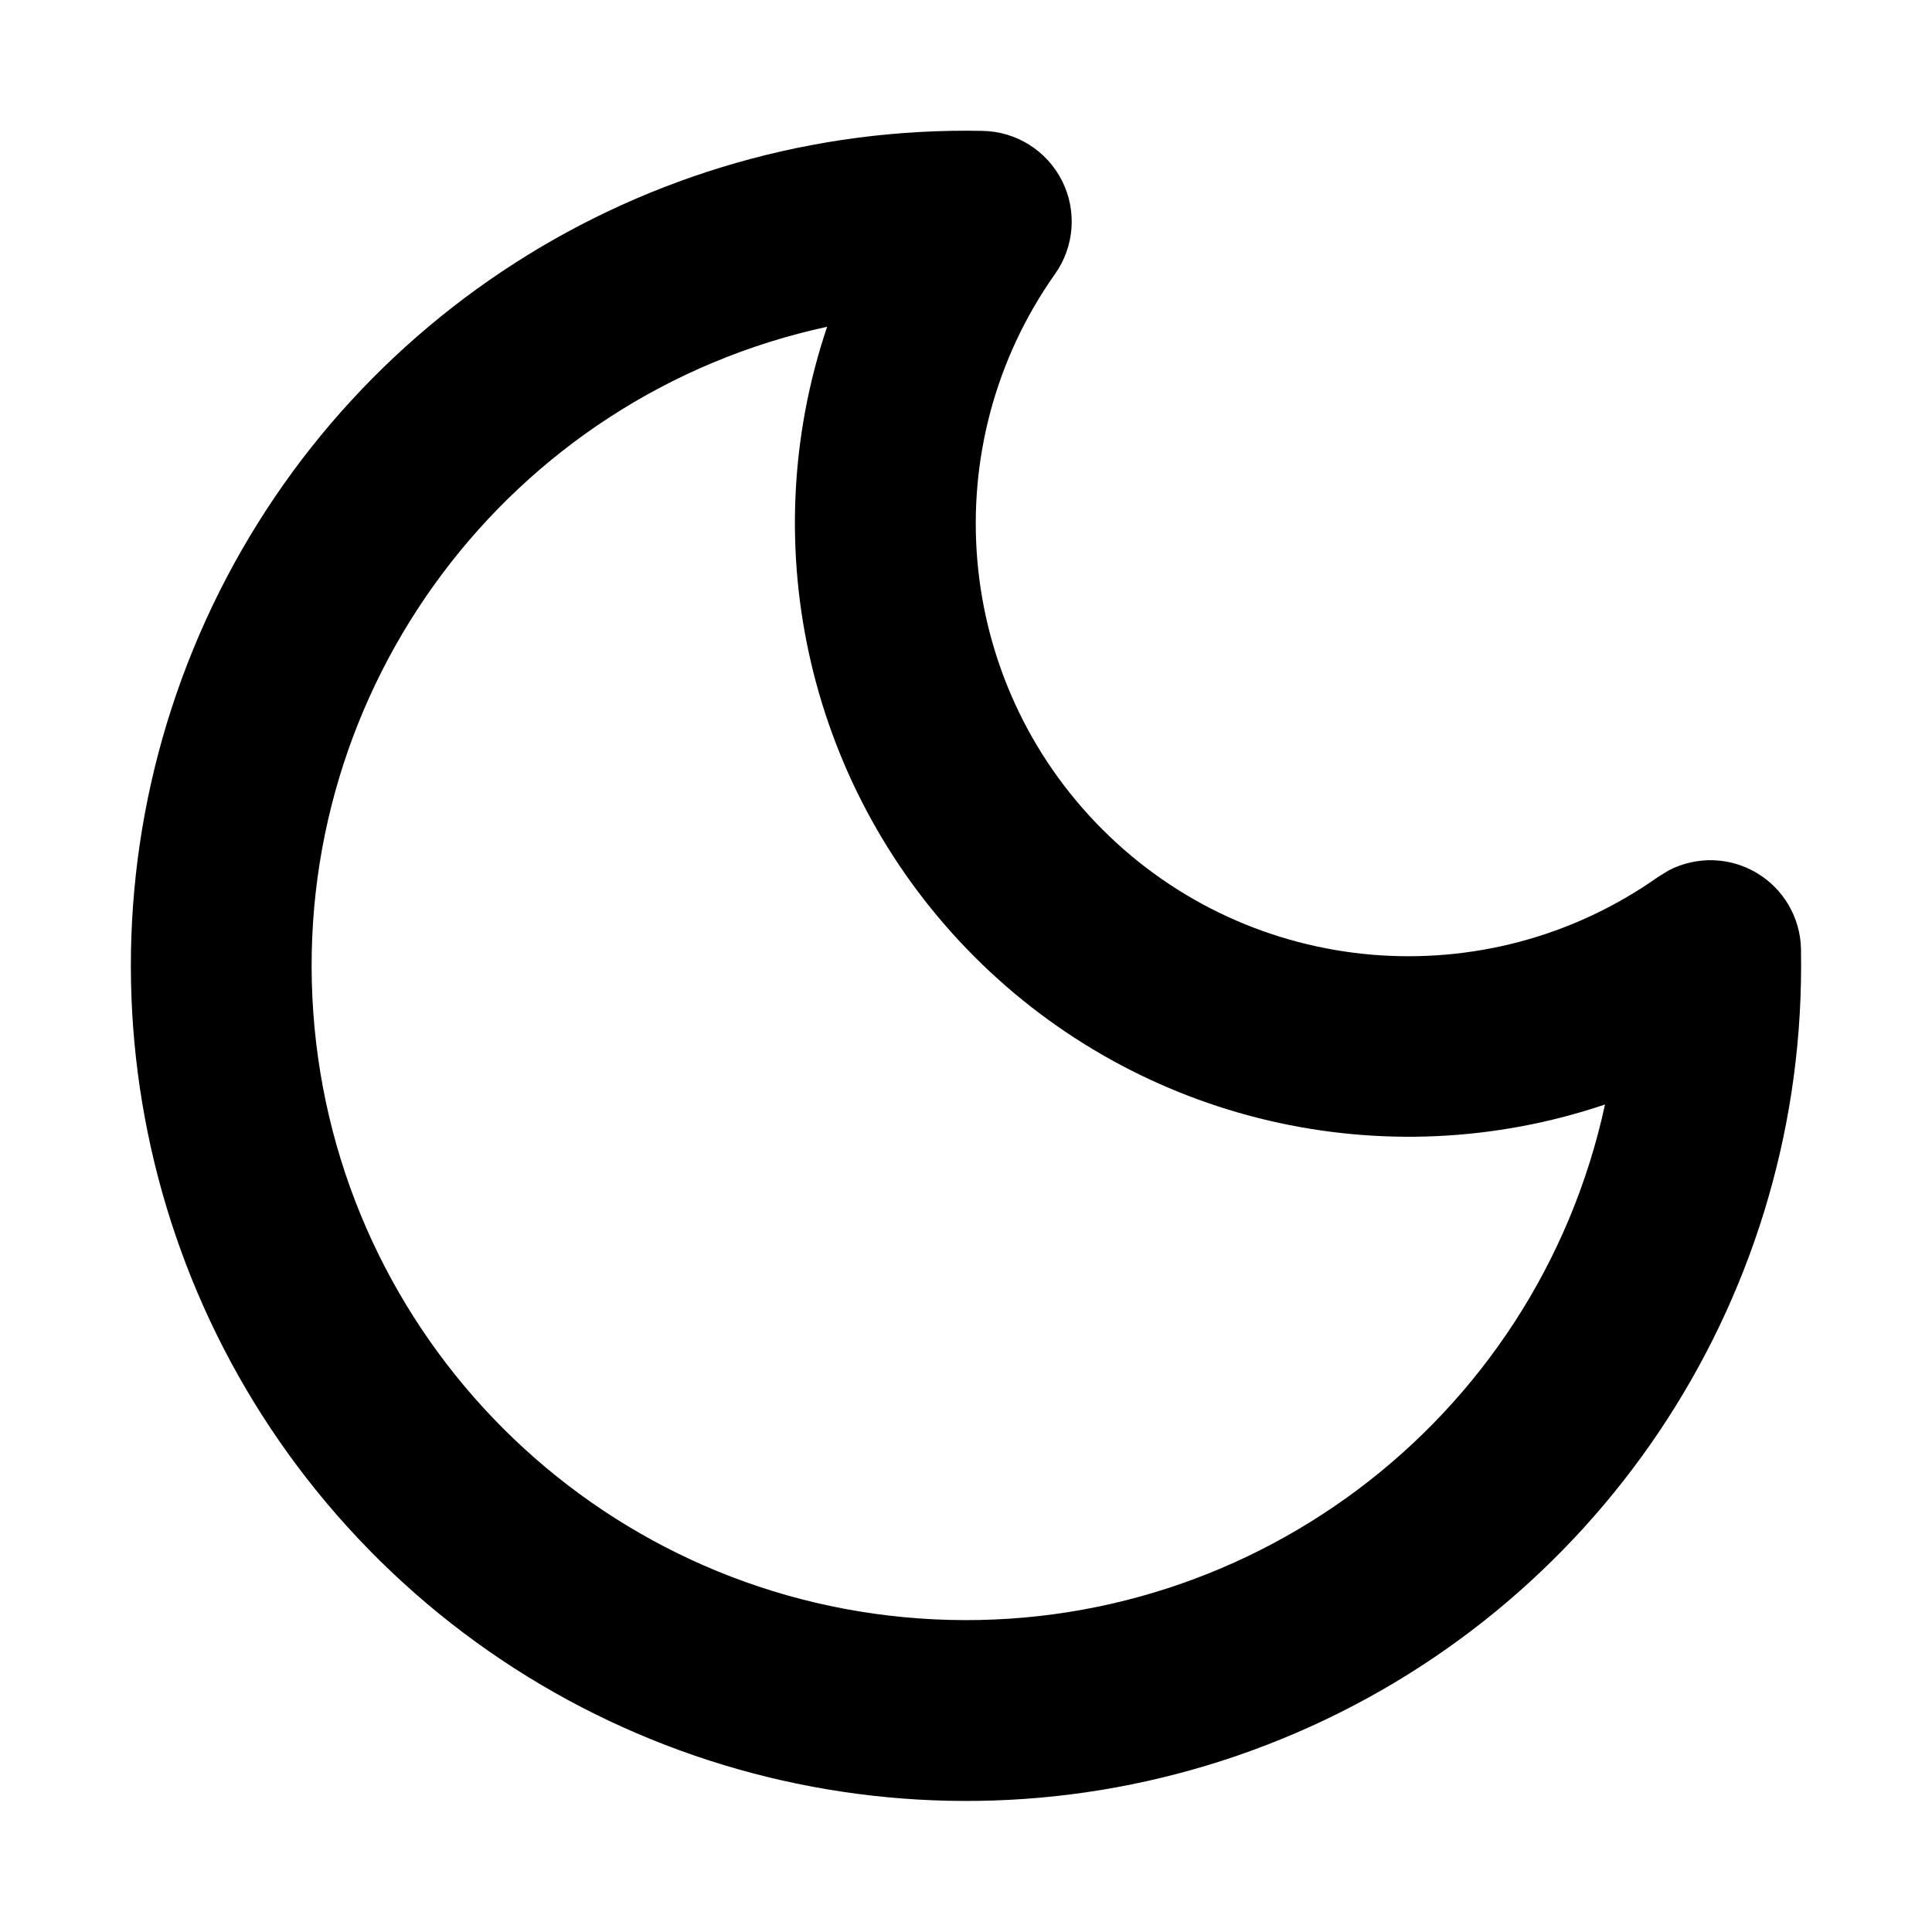
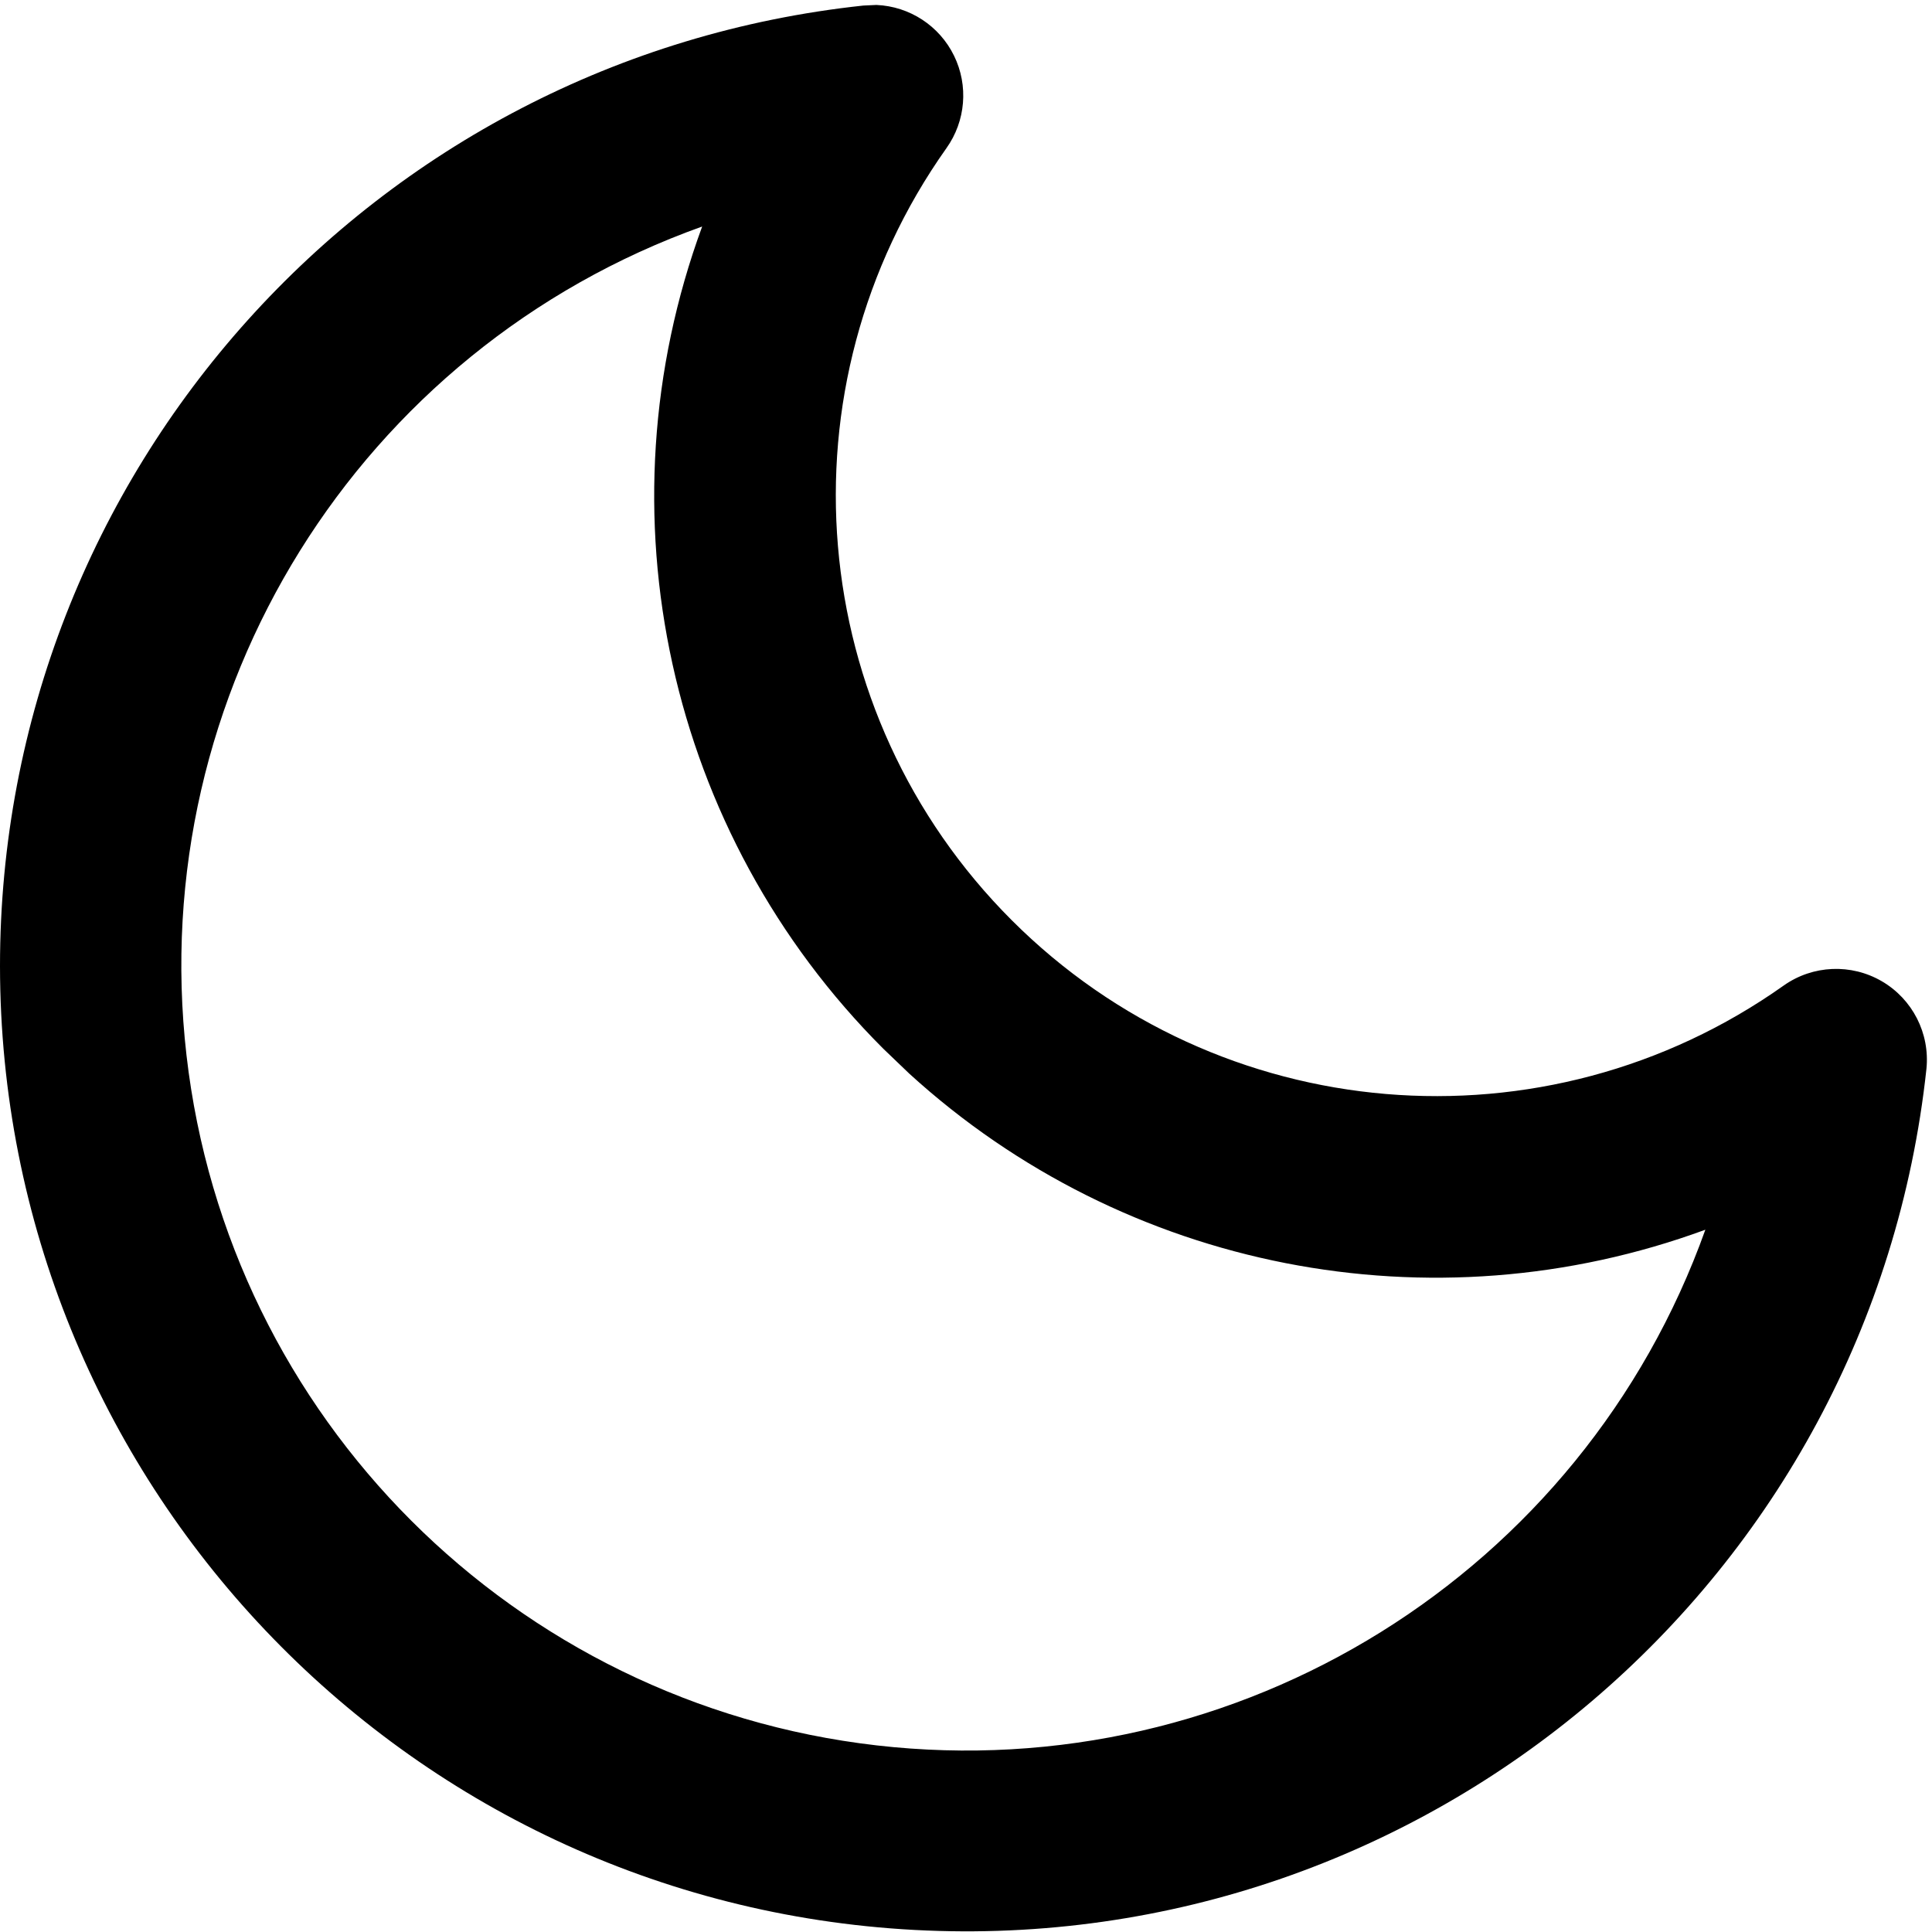
<svg xmlns="http://www.w3.org/2000/svg" width="16" height="16" fill="none" data-fui-icon="true" viewBox="0 0 16 16">
-   <path fill="currentColor" d="M8.14 1.084a.751.751 0 0 1 .598 1.184 3.583 3.583 0 0 0 4.994 4.994l.088-.054a.75.75 0 0 1 1.095.65l.001.142a6.916 6.916 0 1 1-6.775-6.916M6.85 2.706a5.417 5.417 0 1 0 6.442 6.441 5.083 5.083 0 0 1-6.442-6.441" />
+   <g clip-path="url(#a)">
+     <path fill="currentColor" d="M7.258.041a.751.751 0 0 1 .58 1.186 4.974 4.974 0 0 0 6.935 6.934.752.752 0 0 1 1.181.69A8 8 0 0 1 0 8 8 8 0 0 1 7.15.046zM5.815 1.876a6.5 6.5 0 1 0 8.308 8.308 6.47 6.47 0 0 1-6.592-1.292l-.216-.207a6.47 6.47 0 0 1-1.5-6.809" />
+   </g>
+   <defs>
+     <clipPath id="a">
+       <path fill="currentColor" d="M0 0h16v16H0z" />
+     </clipPath>
+   </defs>
</svg>
